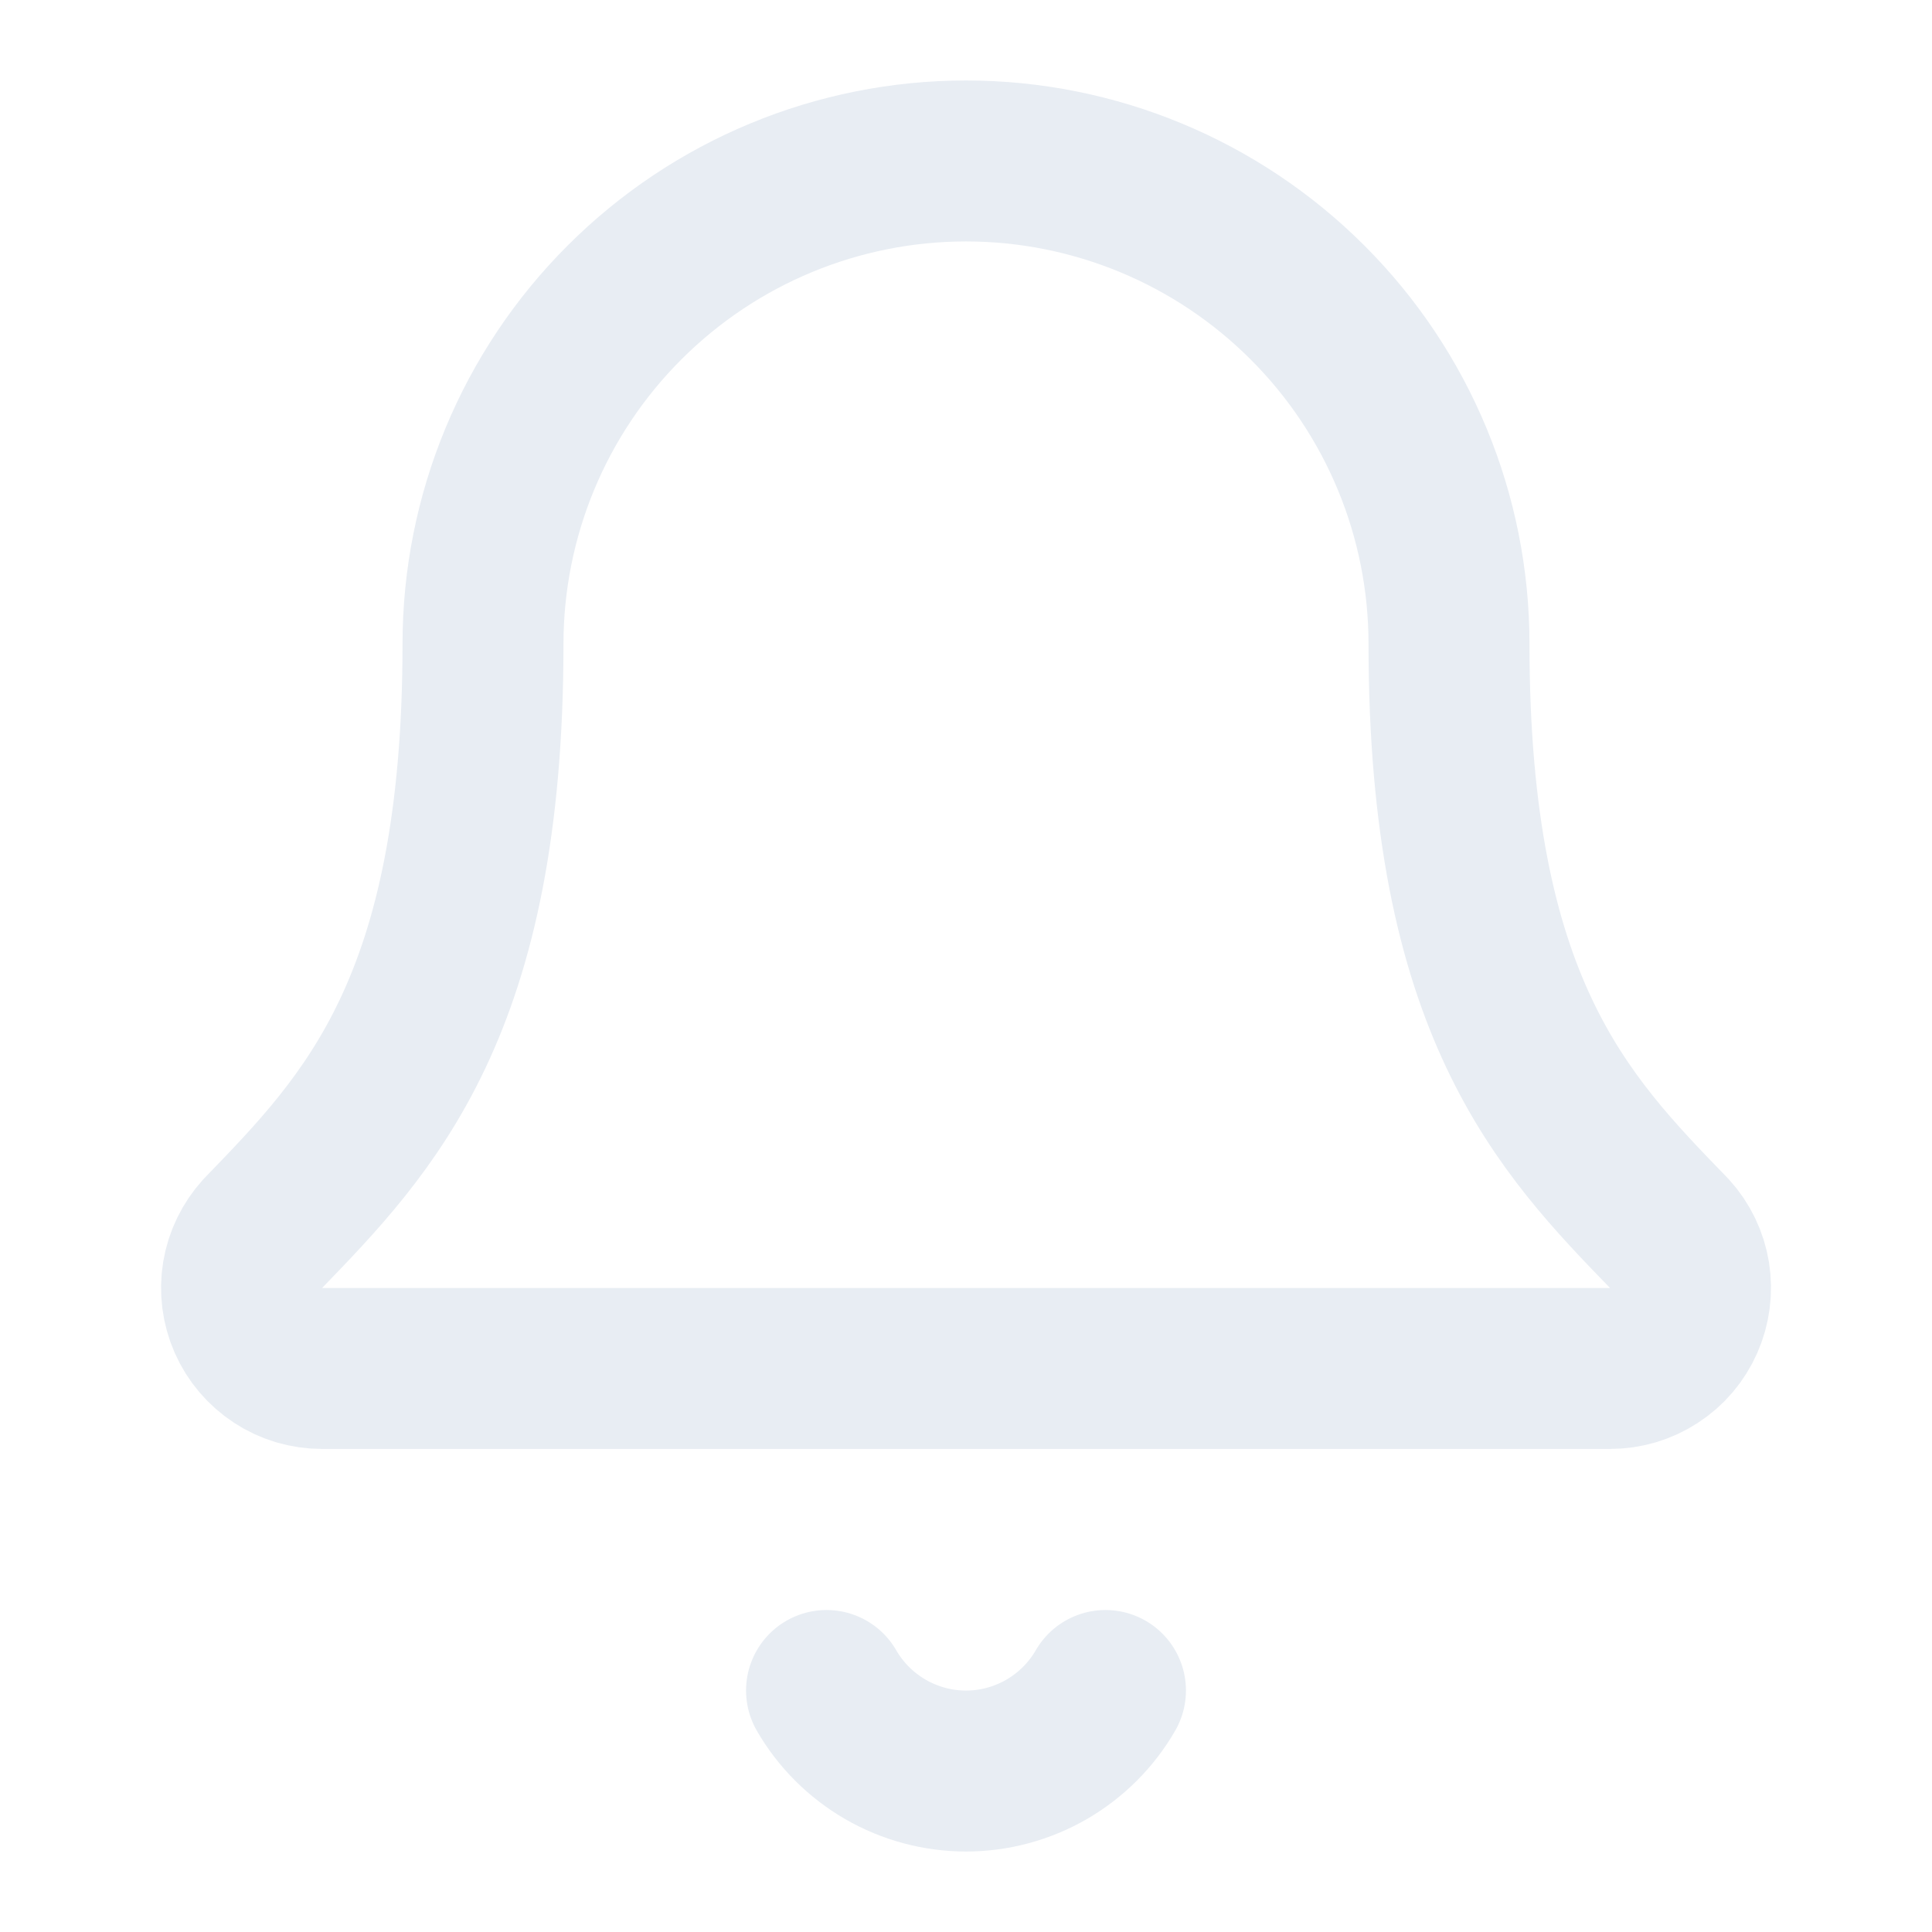
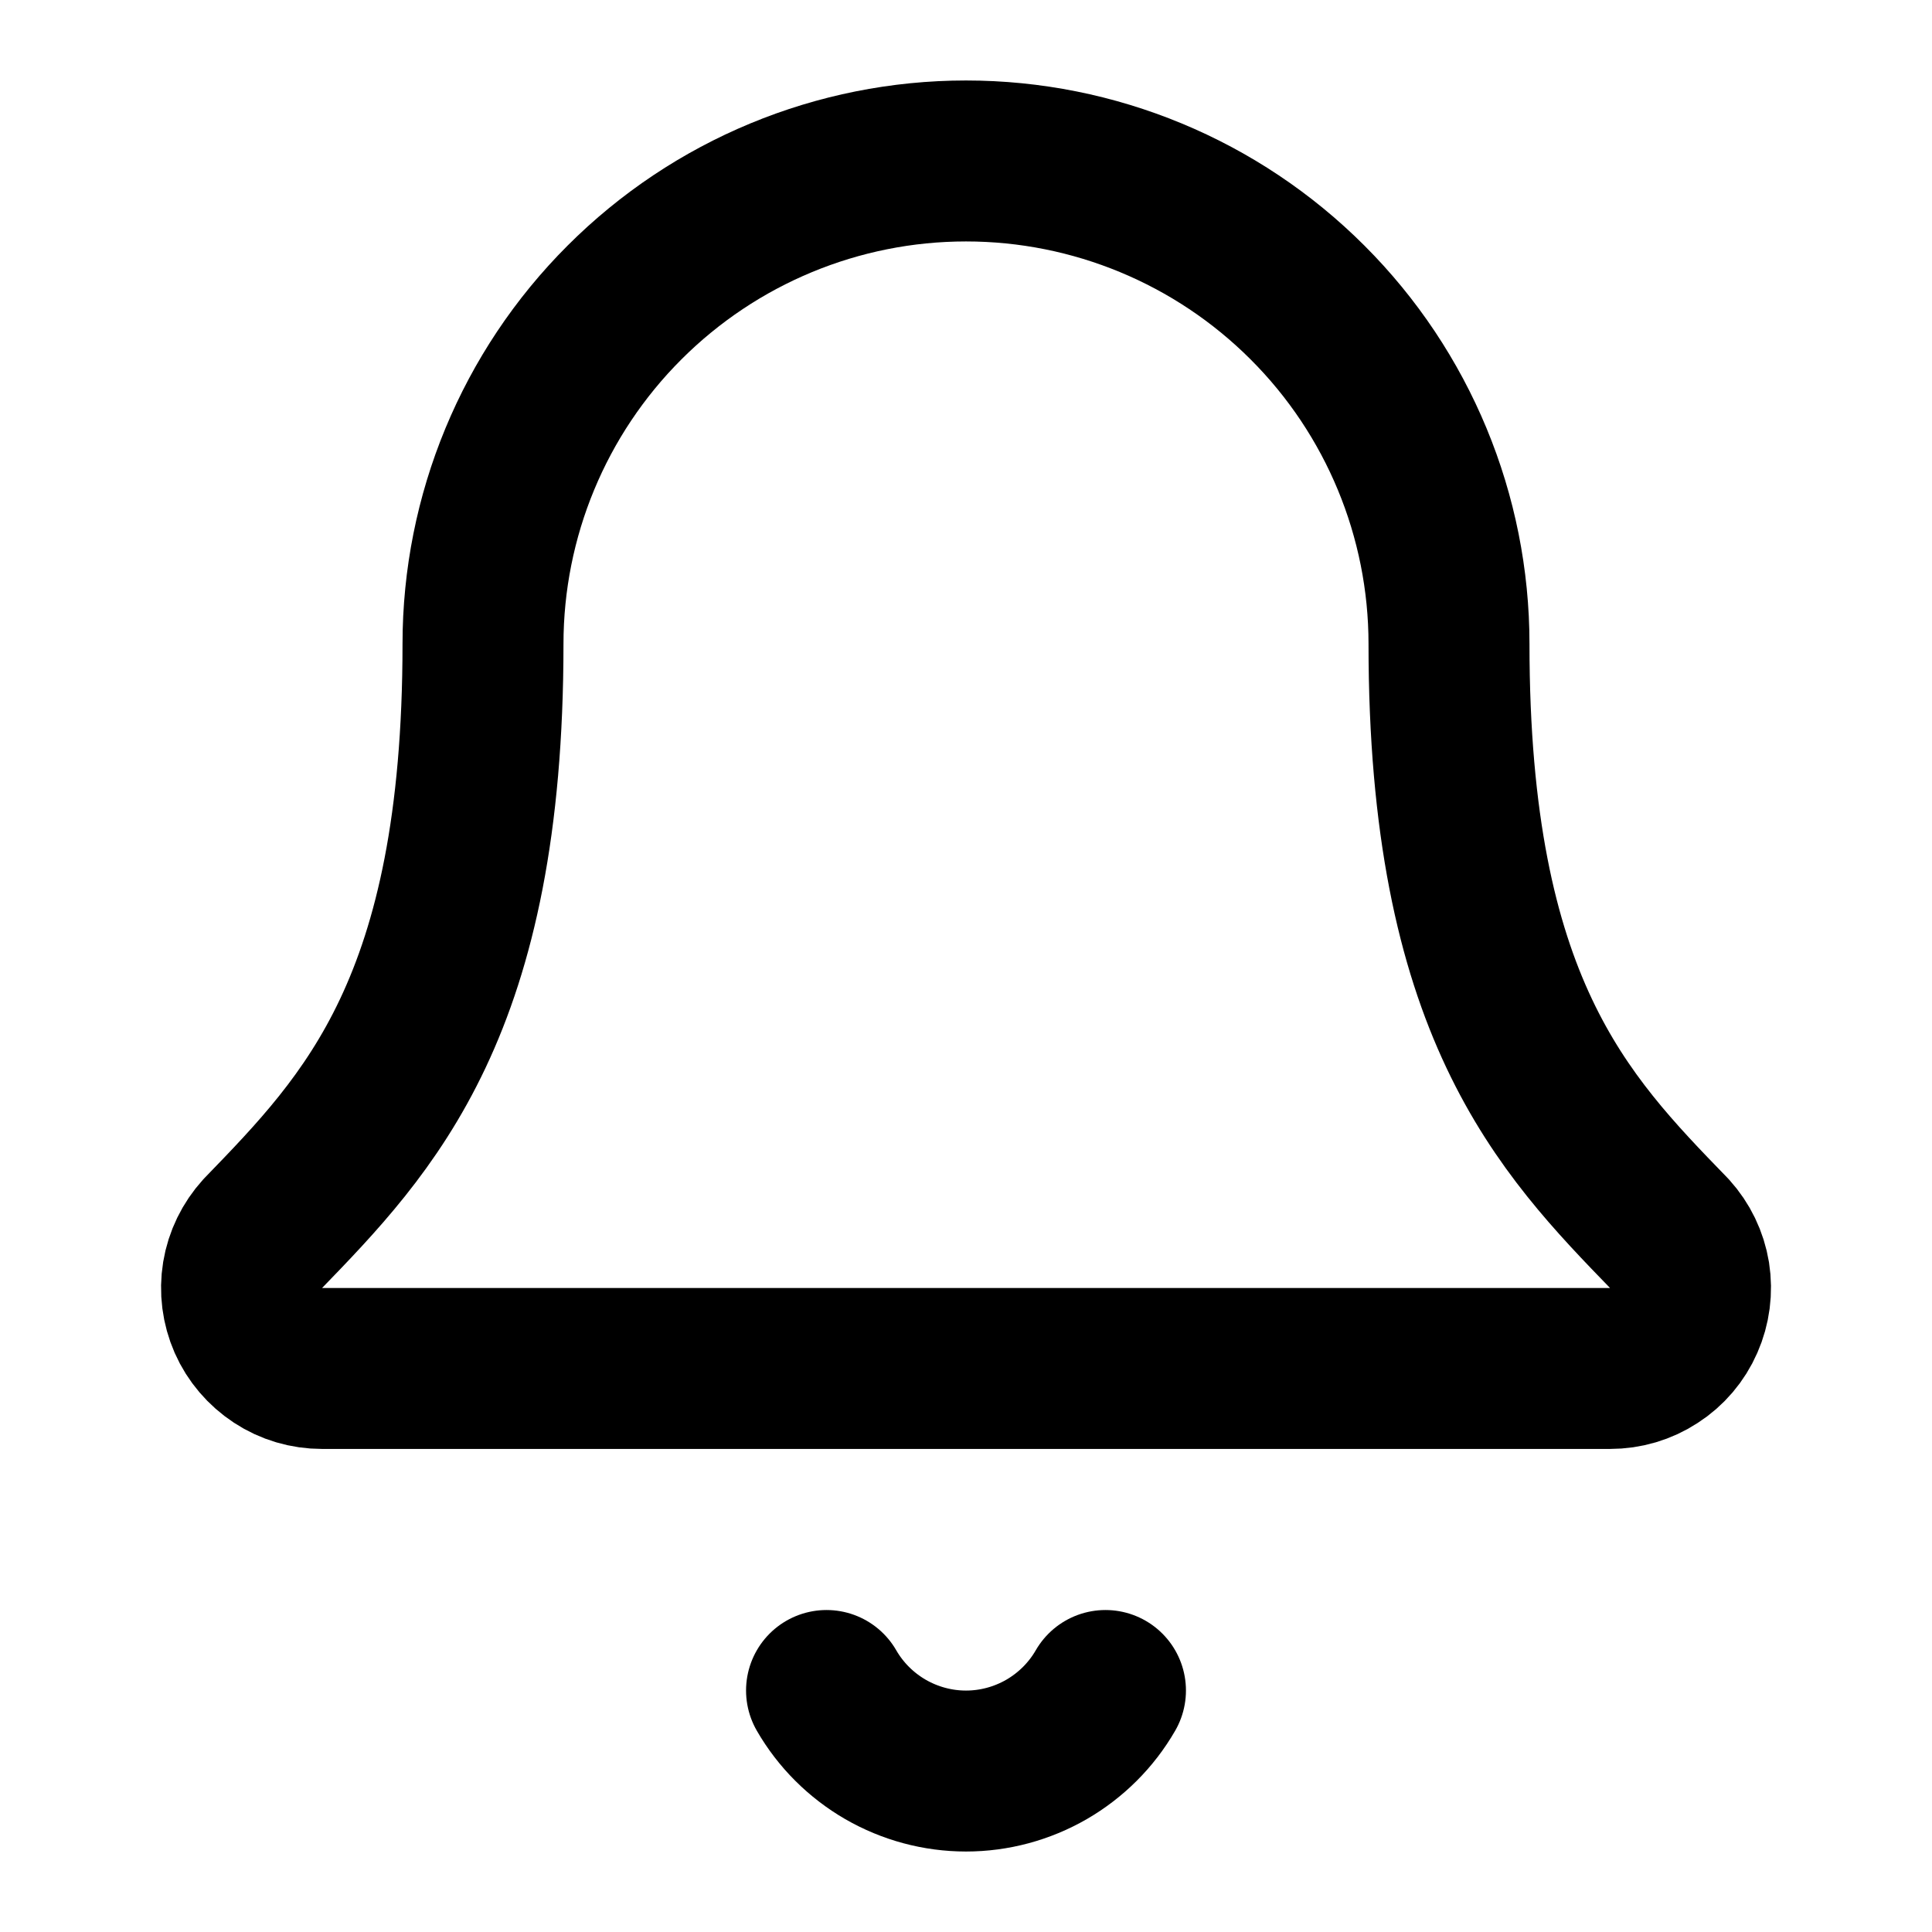
<svg xmlns="http://www.w3.org/2000/svg" width="16" height="16" viewBox="0 0 16 16" fill="none">
-   <path d="M6.845 14C6.962 14.203 7.131 14.371 7.333 14.488C7.536 14.605 7.766 14.667 8 14.667C8.234 14.667 8.464 14.605 8.667 14.488C8.869 14.371 9.038 14.203 9.155 14" stroke="#E8EDF3" stroke-width="1.333" stroke-linecap="round" stroke-linejoin="round" />
-   <path d="M2.175 10.217C2.088 10.313 2.03 10.431 2.009 10.559C1.988 10.686 2.005 10.817 2.057 10.935C2.109 11.054 2.195 11.154 2.303 11.225C2.411 11.296 2.537 11.333 2.667 11.333H13.333C13.463 11.333 13.589 11.296 13.697 11.225C13.806 11.155 13.891 11.054 13.943 10.936C13.995 10.818 14.012 10.687 13.992 10.56C13.971 10.432 13.914 10.313 13.827 10.218C12.94 9.304 12 8.333 12 5.333C12 4.272 11.579 3.255 10.828 2.505C10.078 1.755 9.061 1.333 8 1.333C6.939 1.333 5.922 1.755 5.172 2.505C4.421 3.255 4 4.272 4 5.333C4 8.333 3.059 9.304 2.175 10.217Z" stroke="#E8EDF3" stroke-width="1.333" stroke-linecap="round" stroke-linejoin="round" />
+   <path d="M6.845 14C6.962 14.203 7.131 14.371 7.333 14.488C7.536 14.605 7.766 14.667 8 14.667C8.234 14.667 8.464 14.605 8.667 14.488C8.869 14.371 9.038 14.203 9.155 14" stroke="currentColor" stroke-width="1.333" stroke-linecap="round" stroke-linejoin="round" />
+   <path d="M2.175 10.217C2.088 10.313 2.03 10.431 2.009 10.559C1.988 10.687 2.005 10.817 2.057 10.936C2.109 11.054 2.195 11.154 2.303 11.225C2.411 11.296 2.537 11.333 2.667 11.333H13.333C13.463 11.333 13.589 11.296 13.697 11.225C13.806 11.155 13.891 11.055 13.943 10.936C13.995 10.818 14.012 10.687 13.992 10.56C13.971 10.432 13.914 10.314 13.827 10.218C12.94 9.304 12 8.333 12 5.333C12 4.273 11.579 3.255 10.828 2.505C10.078 1.755 9.061 1.333 8 1.333C6.939 1.333 5.922 1.755 5.172 2.505C4.421 3.255 4 4.273 4 5.333C4 8.333 3.059 9.304 2.175 10.217Z" stroke="currentColor" stroke-width="1.333" stroke-linecap="round" stroke-linejoin="round" />
</svg>
